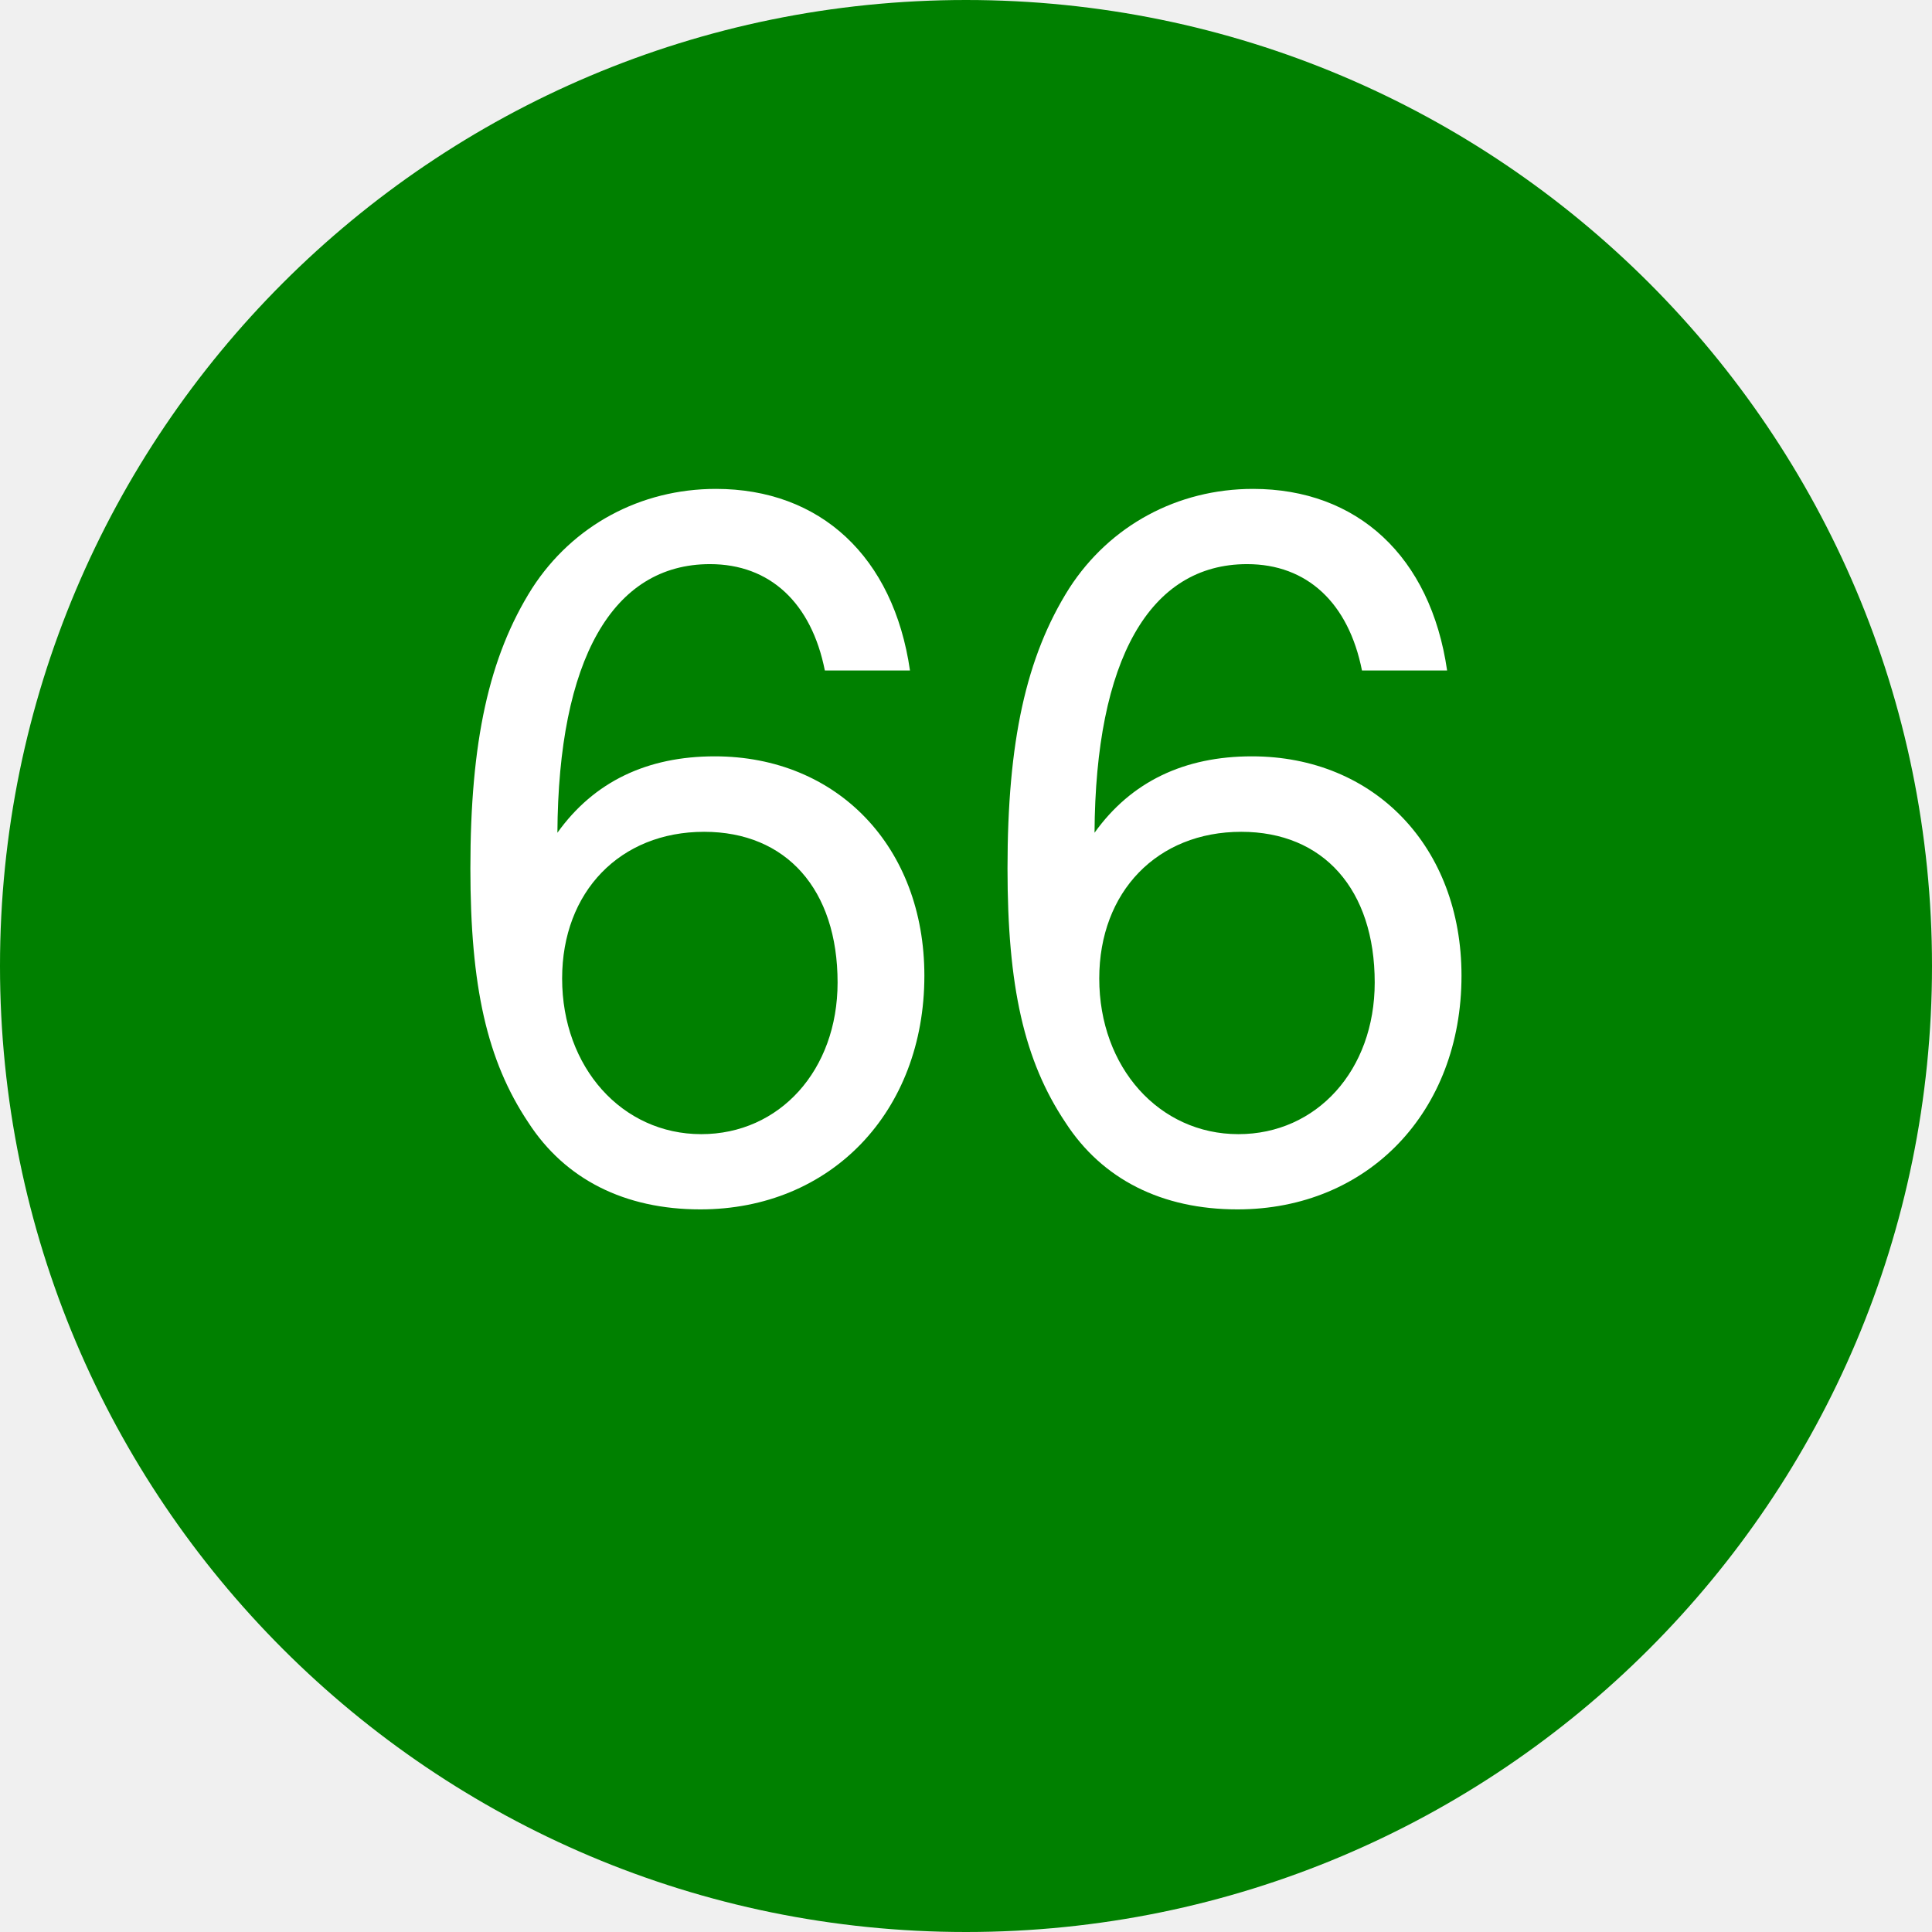
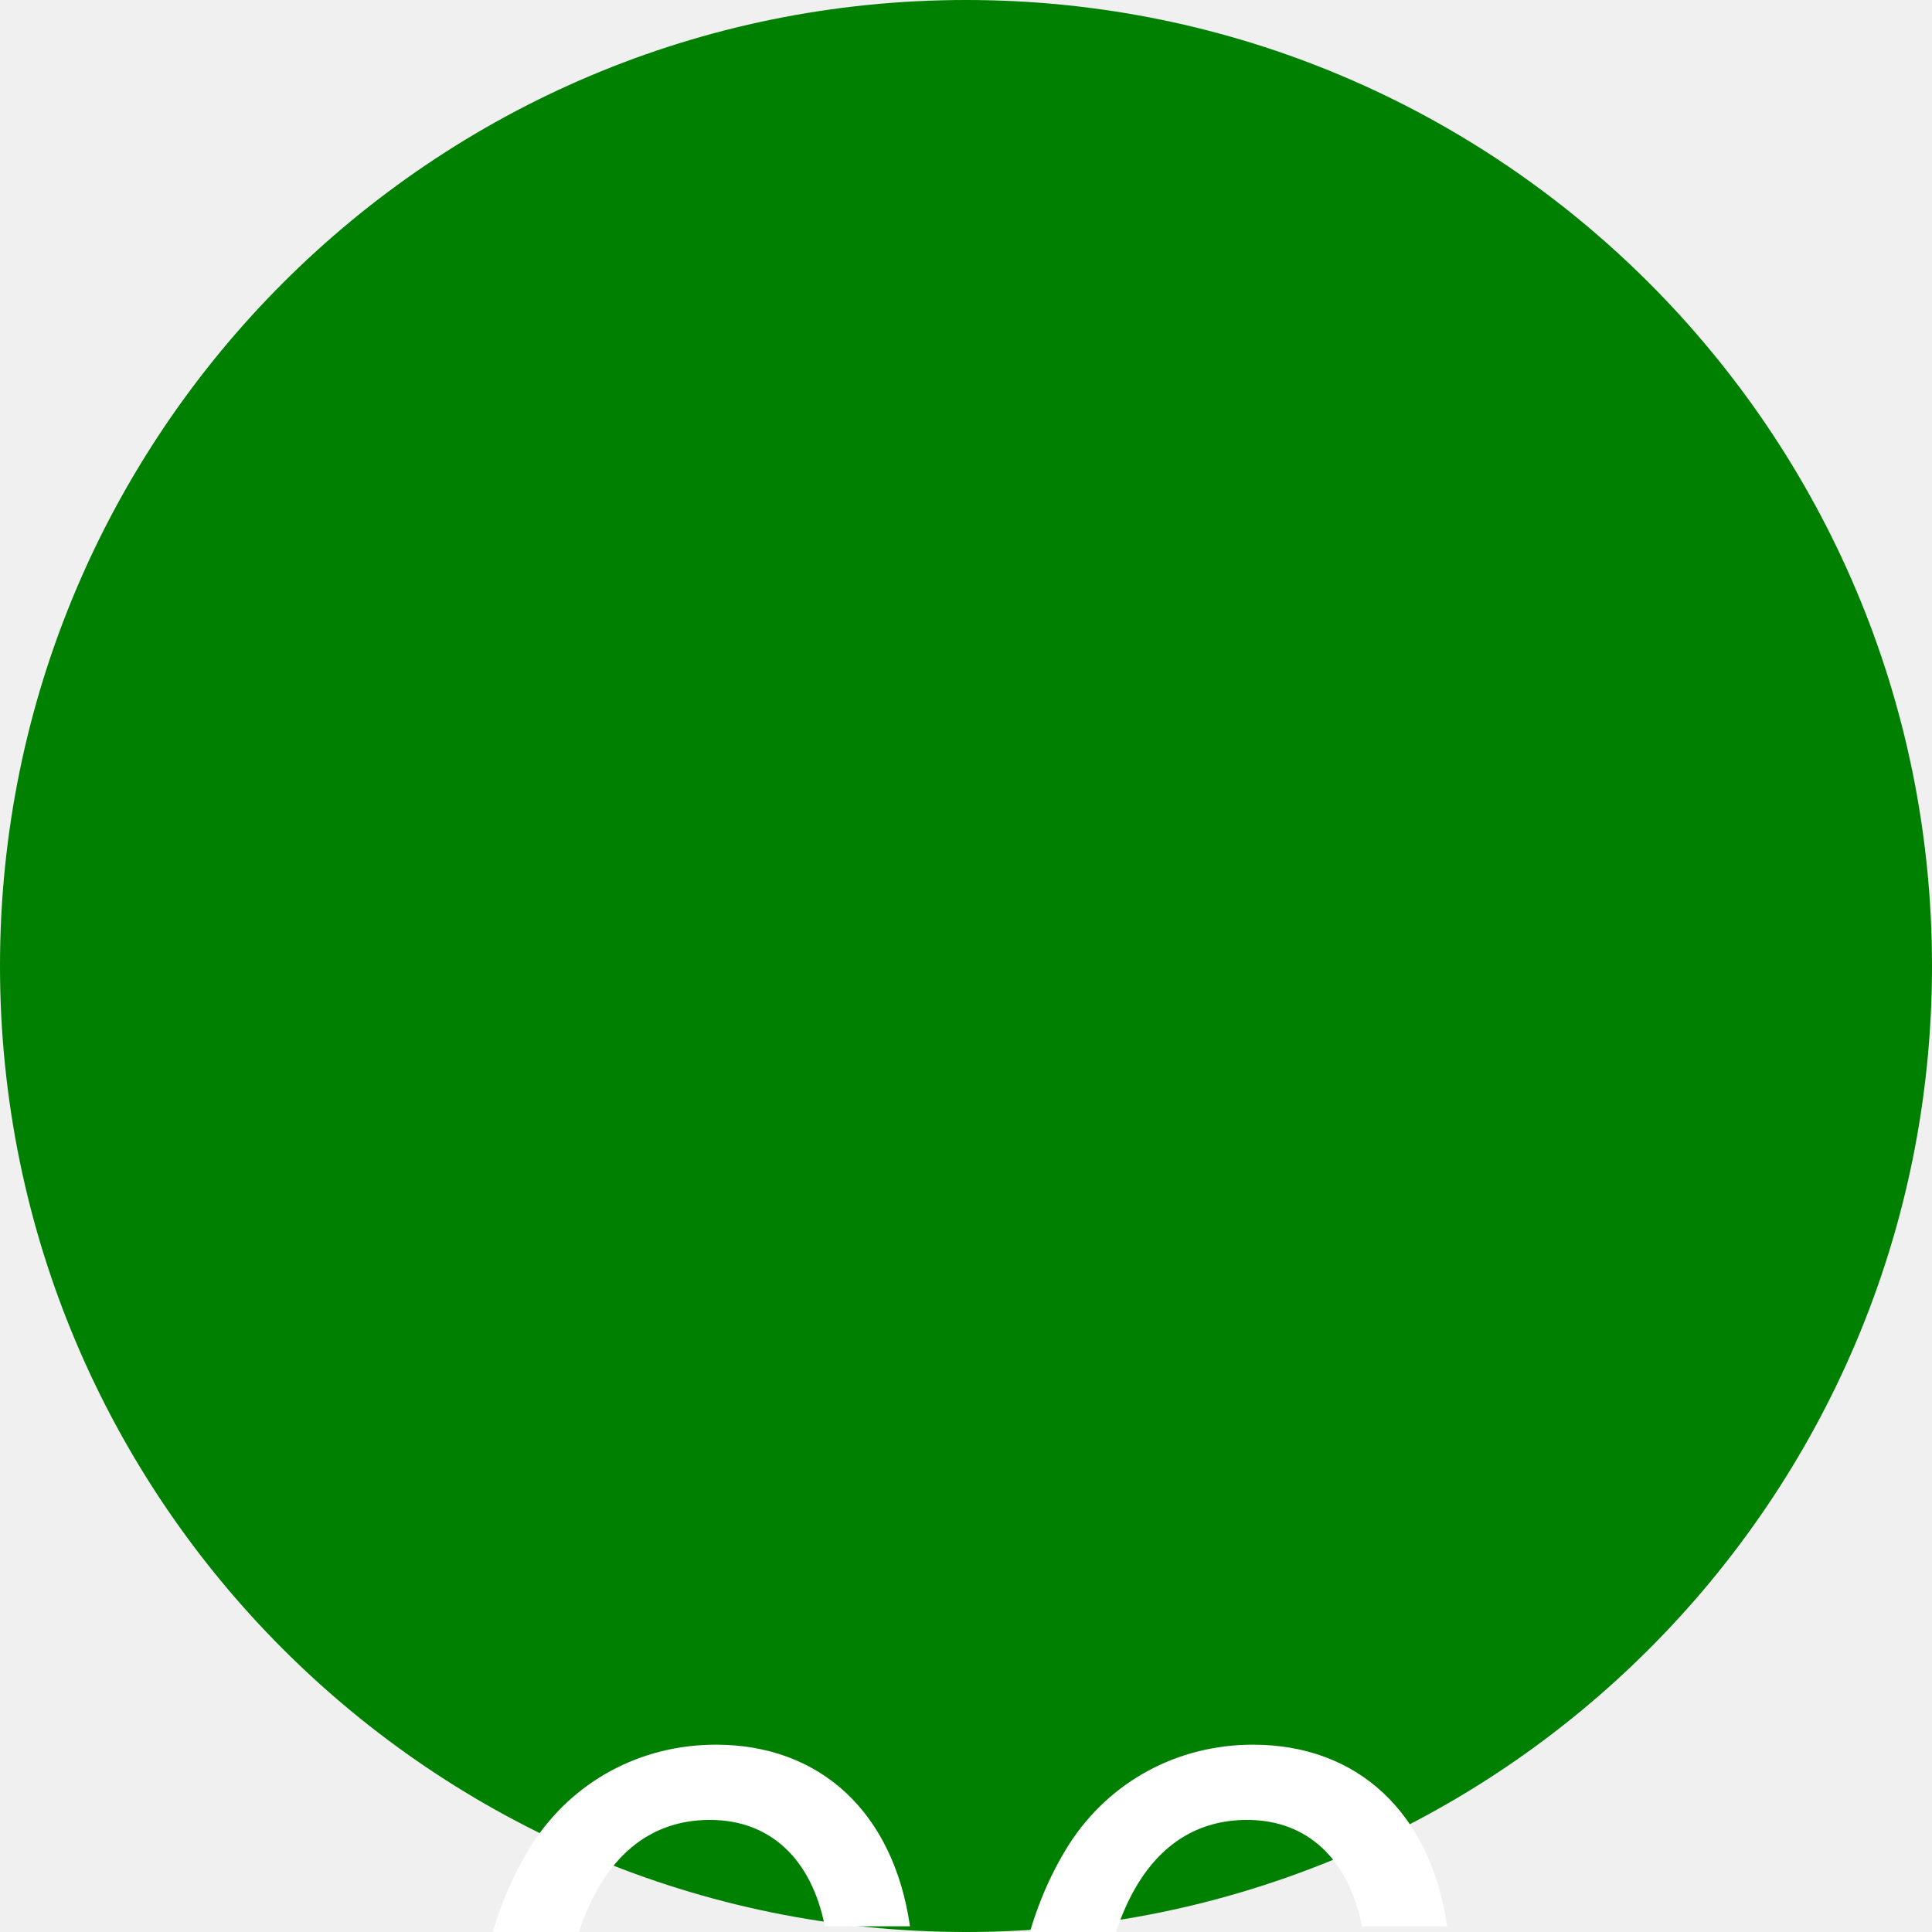
<svg xmlns="http://www.w3.org/2000/svg" xmlns:ns1="http://svgjs.com/svgjs" version="1.1" width="128" height="128">
  <svg id="SvgjsSvg1002" width="2" height="0" style="overflow: hidden; top: -100%; left: -100%; position: absolute; opacity: 0">
    <polyline id="SvgjsPolyline1003" points="0,0" />
    <path id="SvgjsPath1004" d="M0 0 " />
  </svg>
  <ellipse id="SvgjsEllipse1006" rx="64" ry="64" cx="64" cy="64" fill="green" />
  <text id="SvgjsText1007" font-family="Helvetica, Arial, sans-serif" fill="white" x="50%" y="50%" text-anchor="middle" dominant-baseline="central" font-size="64px" ns1:data="{&quot;leading&quot;:&quot;1.3&quot;}">
-     <tspan id="SvgjsTspan1008" x="50%" y="50%" dominant-baseline="central">66</tspan>
+     <tspan id="SvgjsTspan1008" dy="83.2" x="50%" ns1:data="{&quot;newLined&quot;:true}">66</tspan>
  </text>
</svg>
